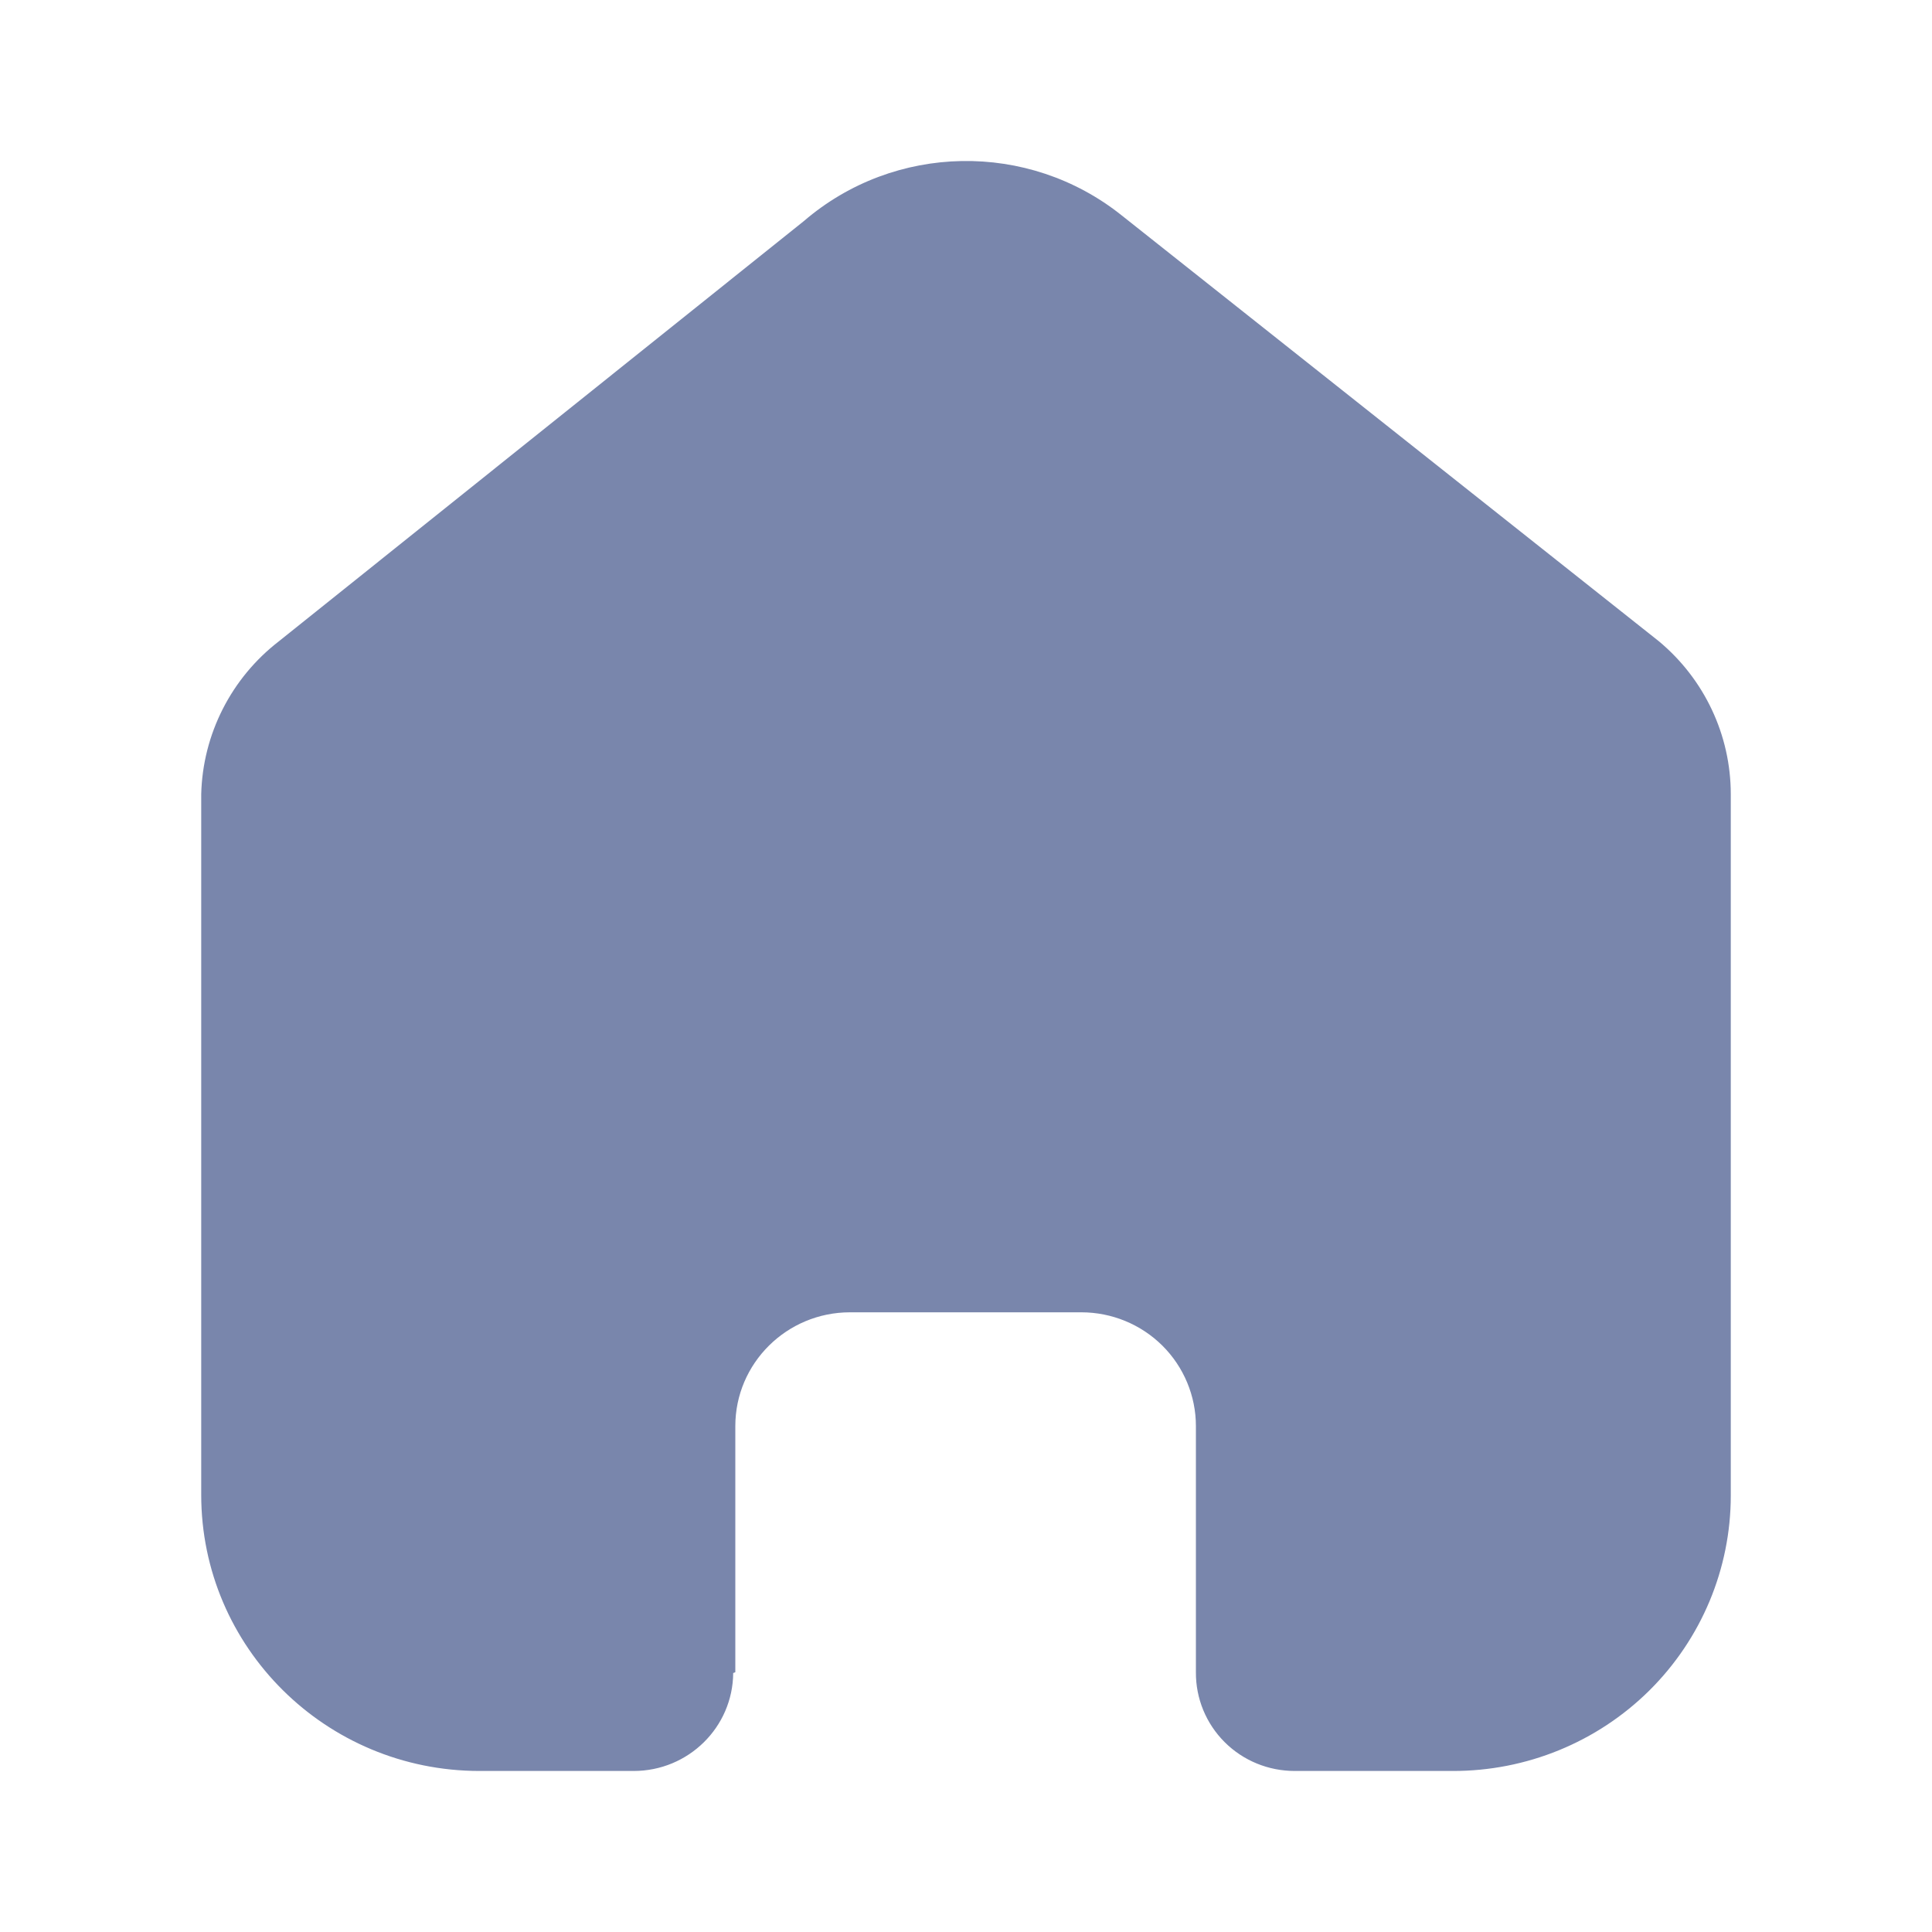
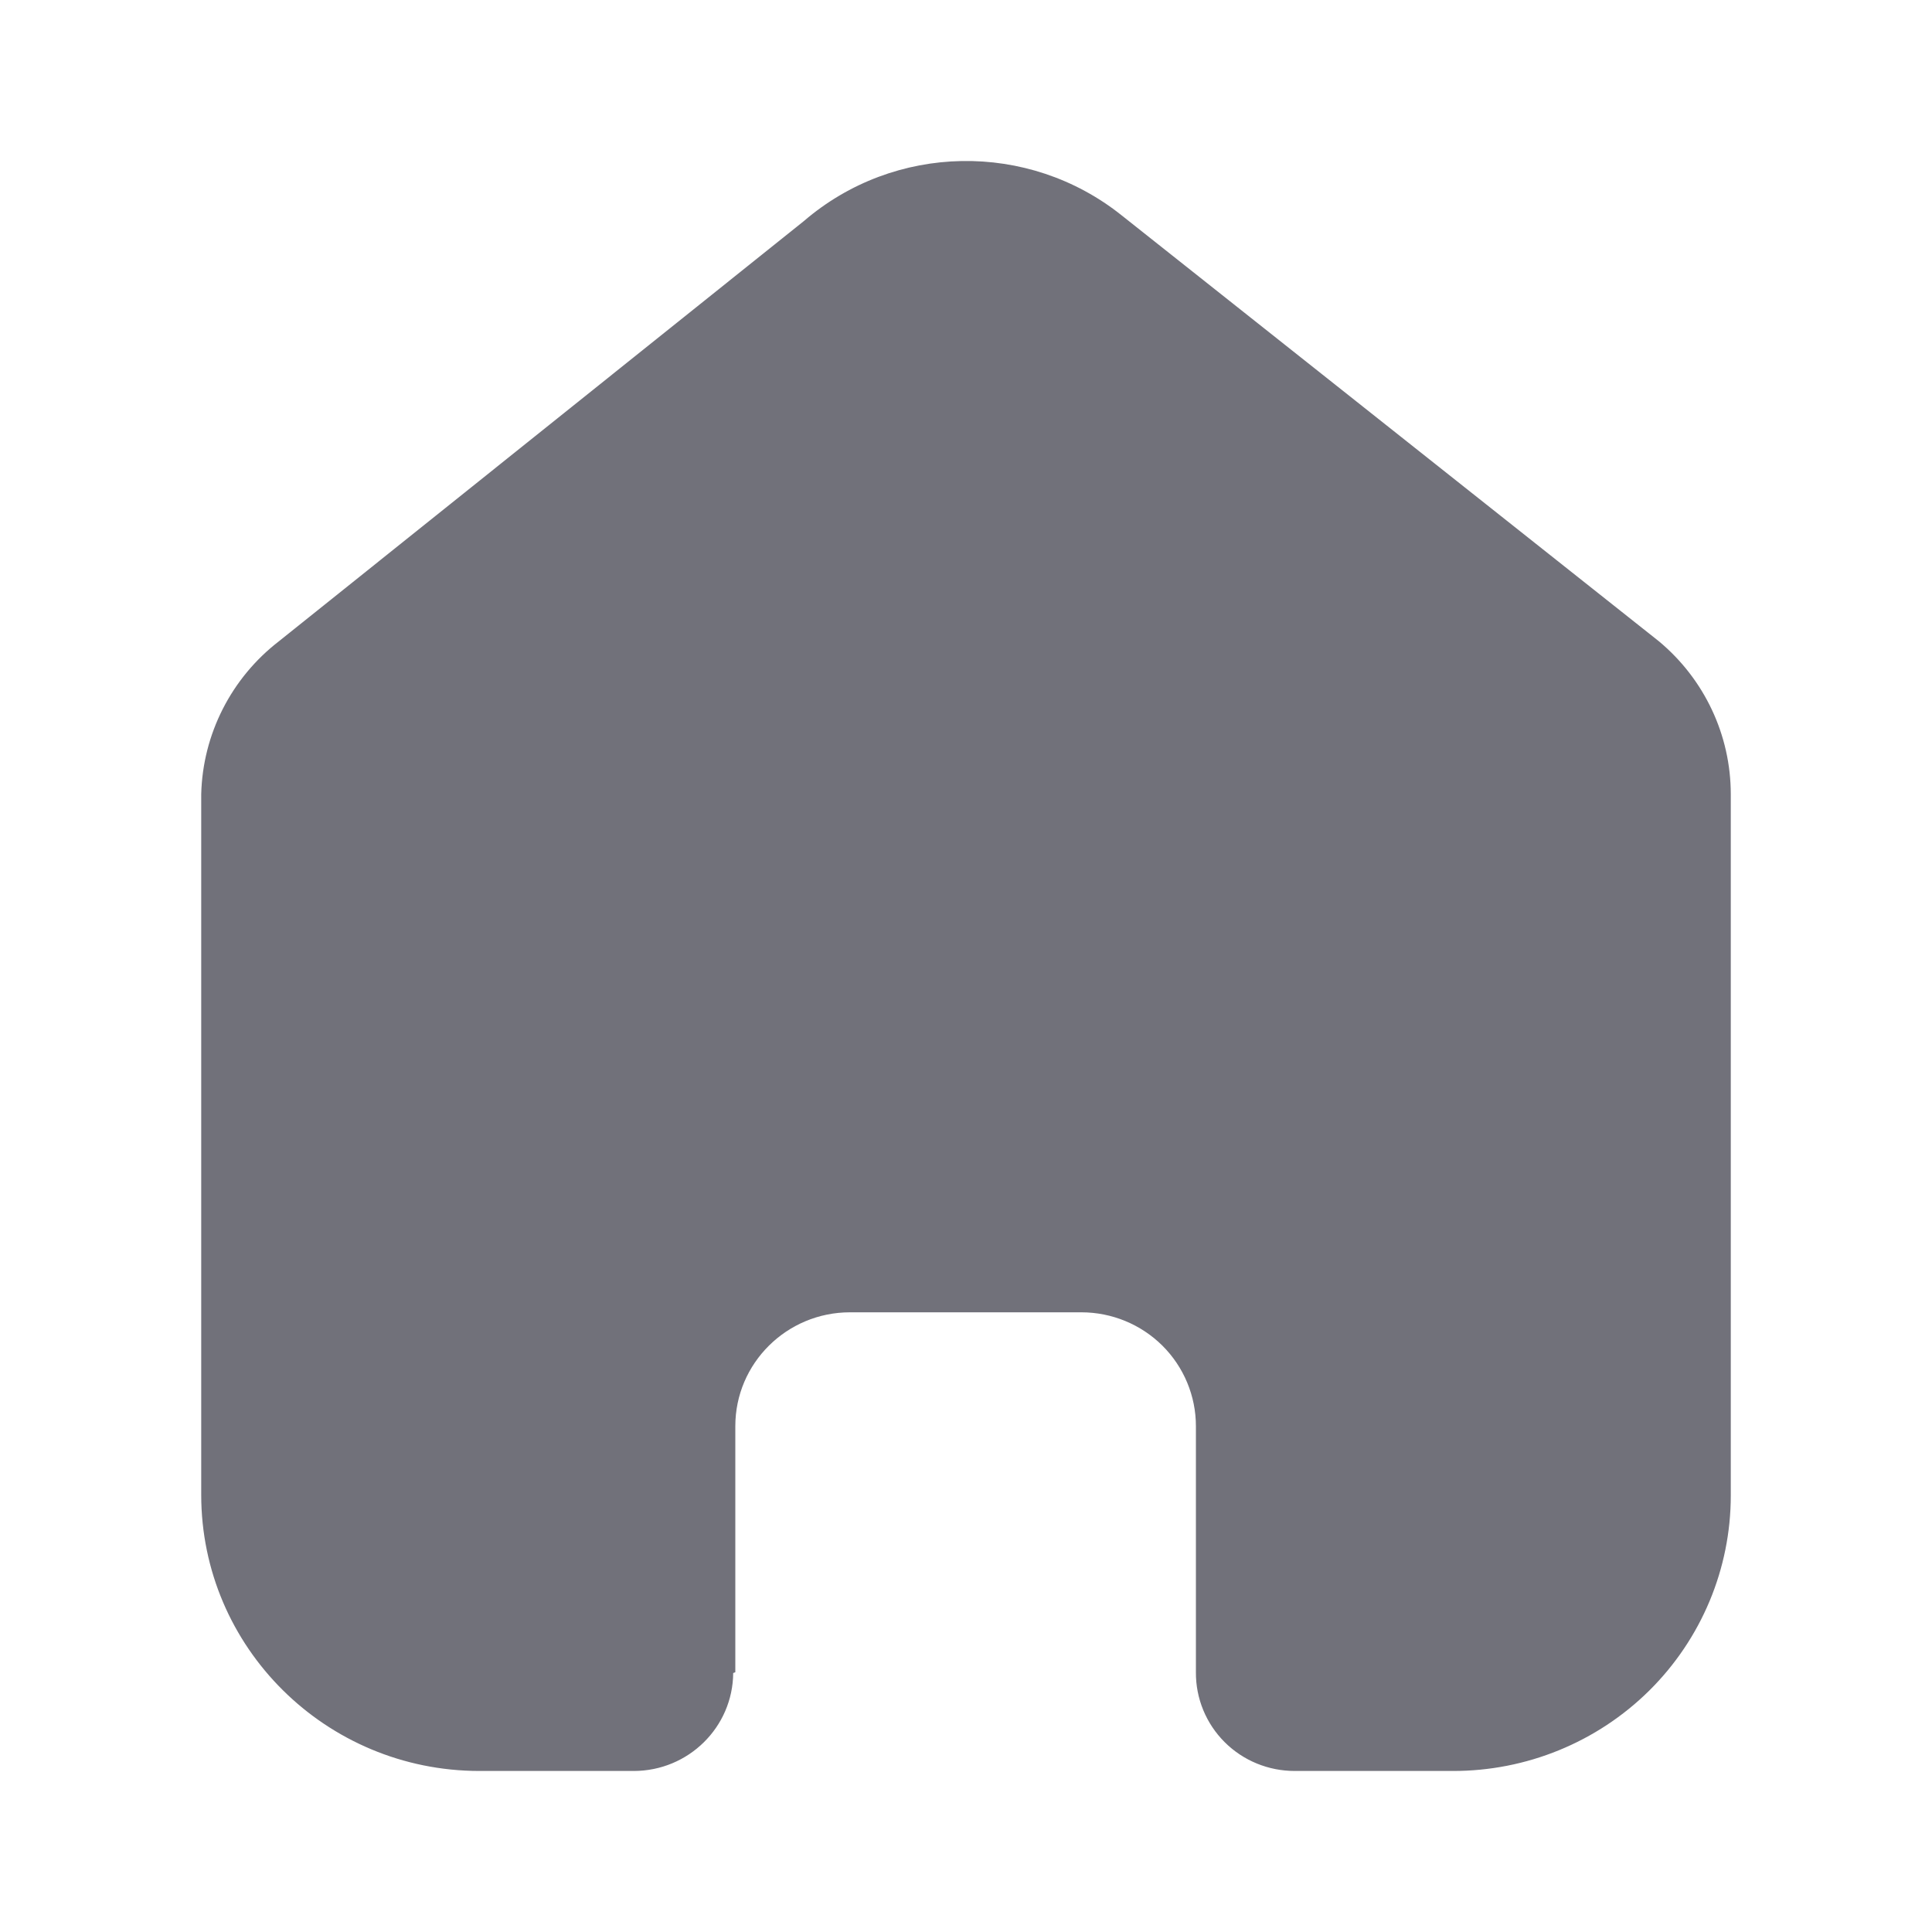
<svg xmlns="http://www.w3.org/2000/svg" width="20" height="20" viewBox="0 0 20 20" fill="none">
-   <path d="M7.612 17.311V14.763C7.612 14.113 8.144 13.585 8.799 13.585H11.194C11.509 13.585 11.81 13.709 12.033 13.93C12.255 14.151 12.38 14.451 12.38 14.763V17.311C12.378 17.582 12.485 17.842 12.677 18.034C12.869 18.226 13.13 18.333 13.403 18.333H15.037C15.8 18.335 16.532 18.036 17.073 17.501C17.613 16.966 17.917 16.239 17.917 15.482V8.222C17.917 7.61 17.644 7.03 17.171 6.637L11.612 2.23C10.645 1.457 9.259 1.482 8.321 2.289L2.889 6.637C2.394 7.018 2.098 7.601 2.083 8.222V15.474C2.083 17.053 3.373 18.333 4.964 18.333H6.56C7.126 18.333 7.586 17.88 7.59 17.319L7.612 17.311Z" fill="#7986AC" />
+   <path d="M7.612 17.311V14.763C7.612 14.113 8.144 13.585 8.799 13.585H11.194C11.509 13.585 11.81 13.709 12.033 13.93C12.255 14.151 12.38 14.451 12.38 14.763V17.311C12.378 17.582 12.485 17.842 12.677 18.034C12.869 18.226 13.13 18.333 13.403 18.333H15.037C15.8 18.335 16.532 18.036 17.073 17.501C17.613 16.966 17.917 16.239 17.917 15.482V8.222C17.917 7.61 17.644 7.03 17.171 6.637L11.612 2.23C10.645 1.457 9.259 1.482 8.321 2.289L2.889 6.637C2.394 7.018 2.098 7.601 2.083 8.222V15.474C2.083 17.053 3.373 18.333 4.964 18.333H6.56C7.126 18.333 7.586 17.88 7.59 17.319L7.612 17.311Z" fill="#71717A" />
</svg>
